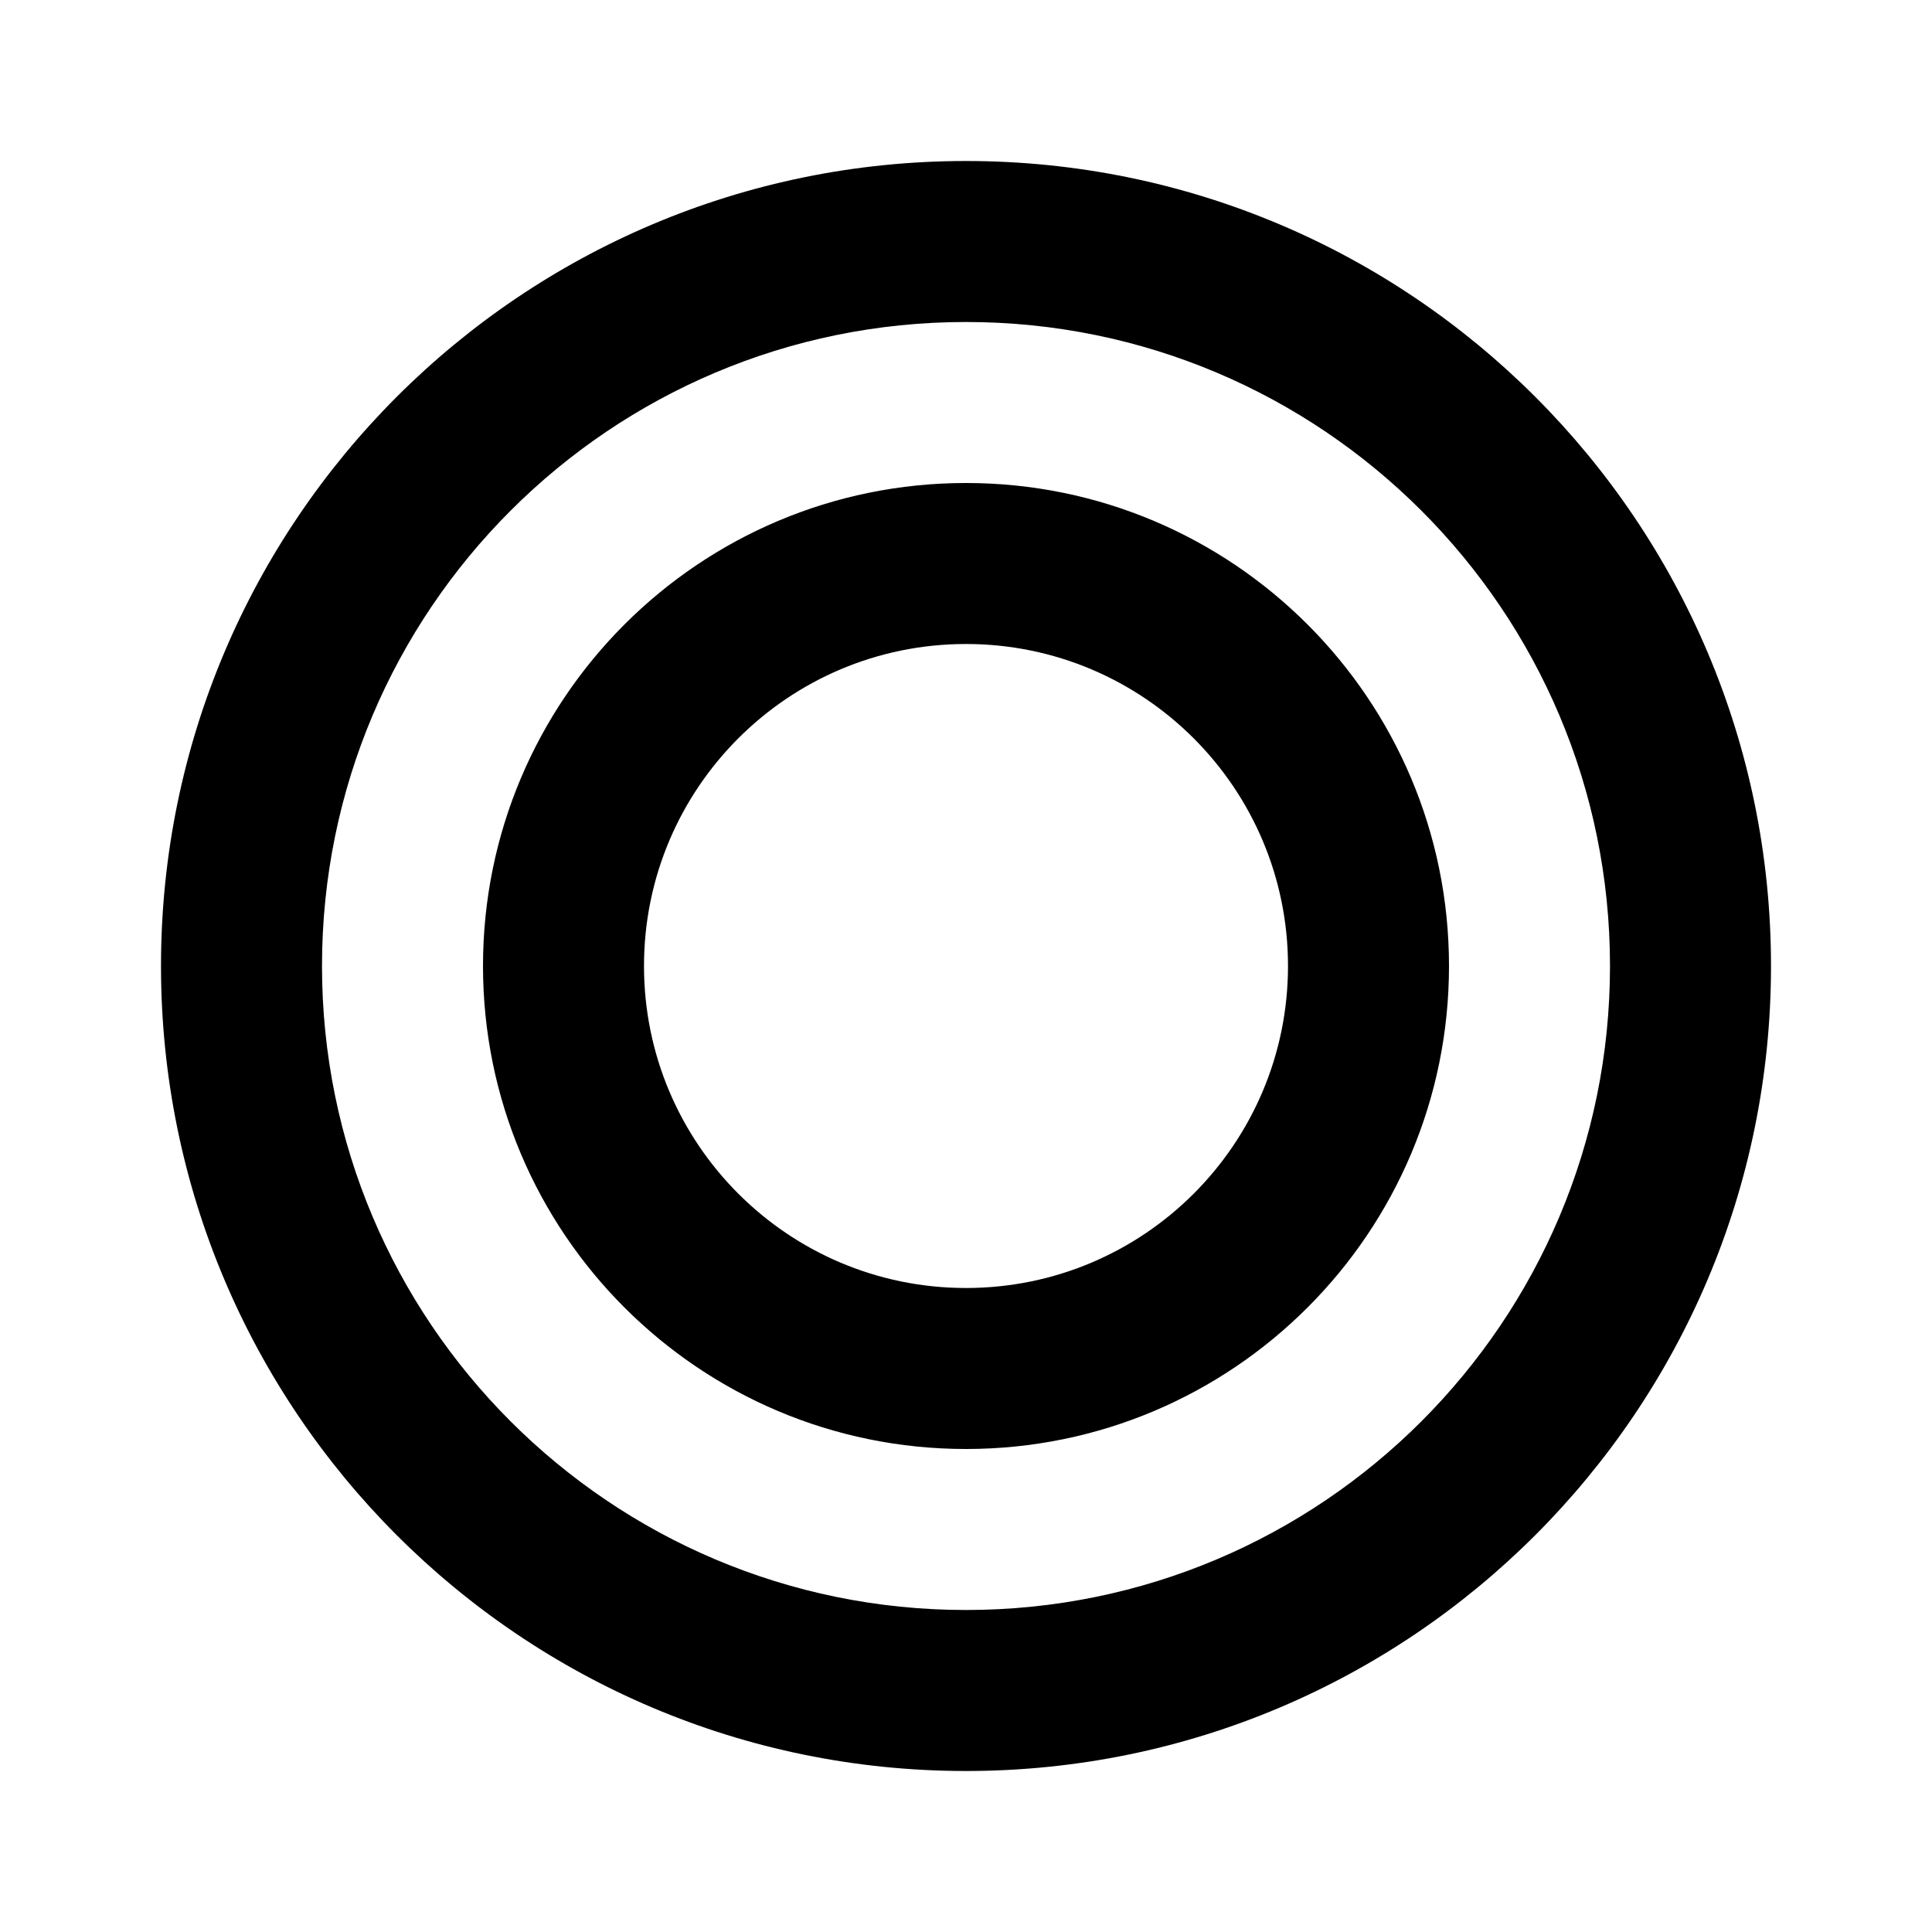
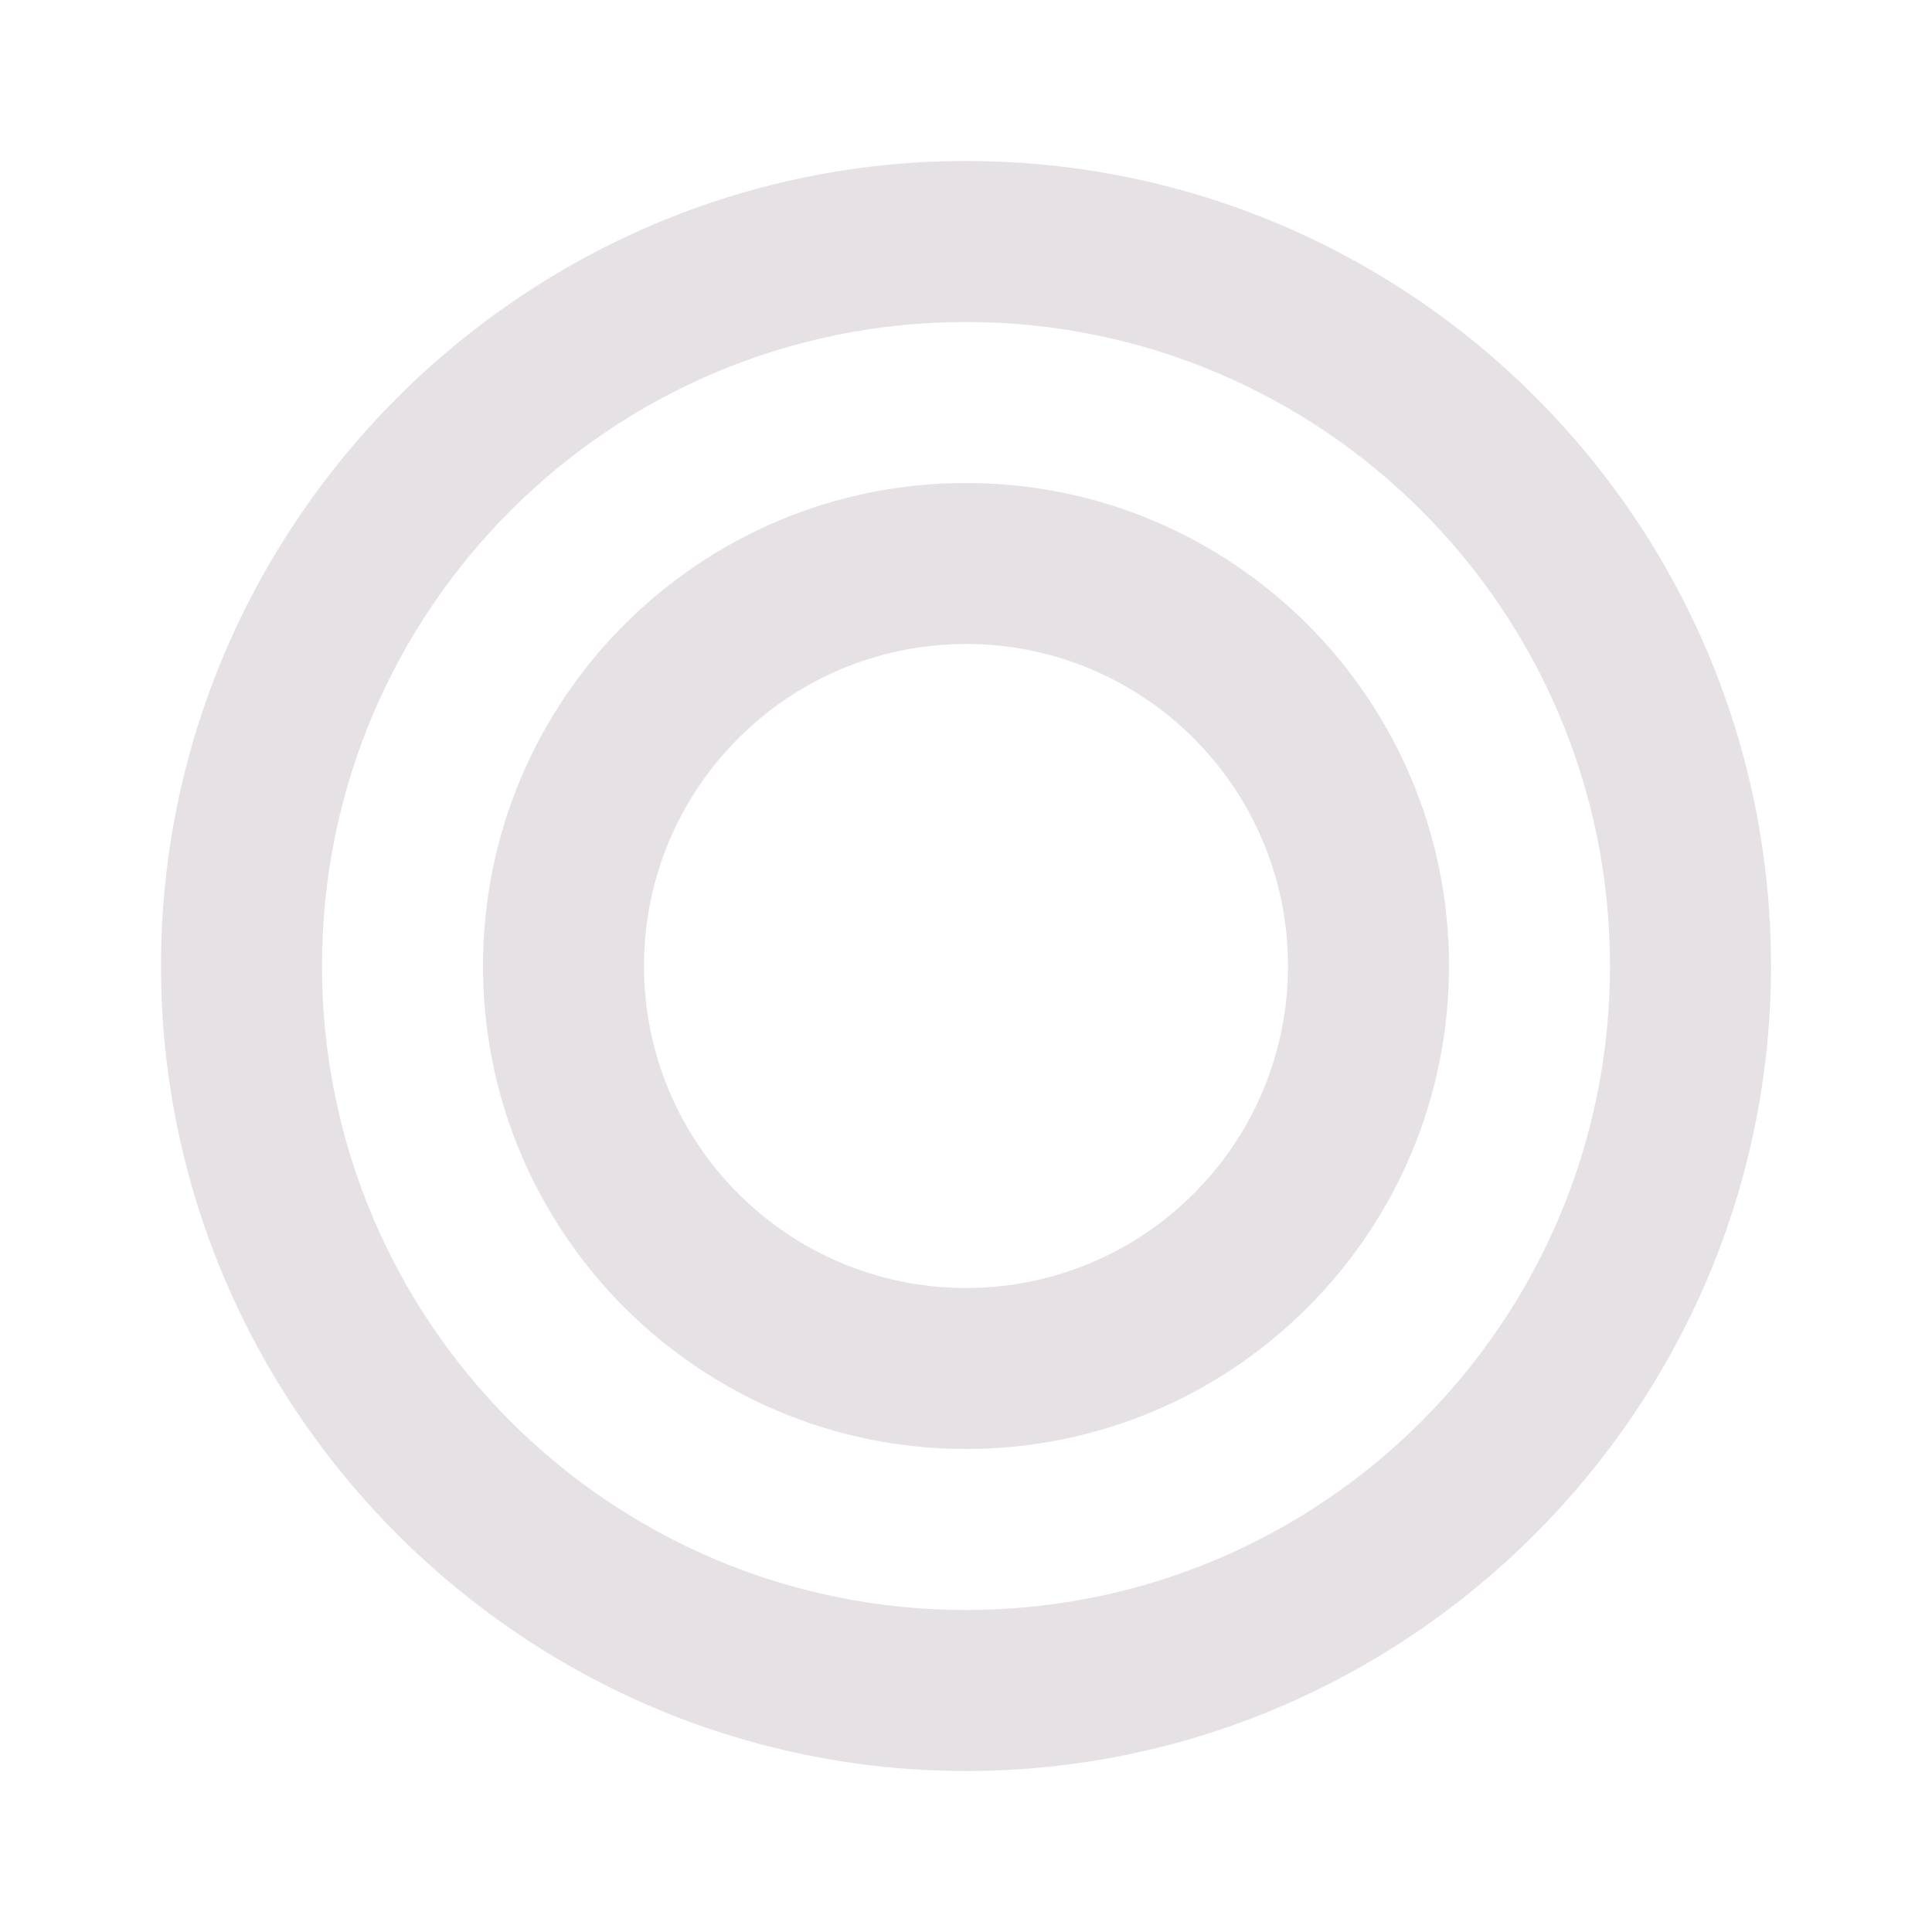
<svg xmlns="http://www.w3.org/2000/svg" viewBox="0 0 24 24">
-   <path fill="currentColor" d="M12,2A10,10 0 0,1 22,12A10,10 0 0,1 12,22A10,10 0 0,1 2,12A10,10 0 0,1 12,2M12,4A8,8 0 0,0 4,12A8,8 0 0,0 12,20A8,8 0 0,0 20,12A8,8 0 0,0 12,4M12,6A6,6 0 0,1 18,12H16A4,4 0 0,0 12,8V6M12,16A4,4 0 0,0 16,12H18A6,6 0 0,1 12,18V16M8,12A4,4 0 0,0 12,16V18A6,6 0 0,1 6,12H8M12,8A4,4 0 0,0 8,12H6A6,6 0 0,1 12,6V8Z" />
+   <path fill="#E6E1E5" d="M12,2A10,10 0 0,1 22,12C22,17.5 17.5,22 12,22C6.5,22 2,17.5 2,12C2,6.5 6.5,2 12,2M12,4C7.58,4 4,7.58 4,12C4,16.42 7.58,20 12,20C16.42,20 20,16.42 20,12C20,7.58 16.42,4 12,4M12,6A6,6 0 0,1 18,12H16A4,4 0 0,0 12,8V6M12,16A4,4 0 0,0 16,12H18A6,6 0 0,1 12,18V16M8,12A4,4 0 0,0 12,16V18A6,6 0 0,1 6,12H8M12,8A4,4 0 0,0 8,12H6A6,6 0 0,1 12,6V8Z" />
</svg>
